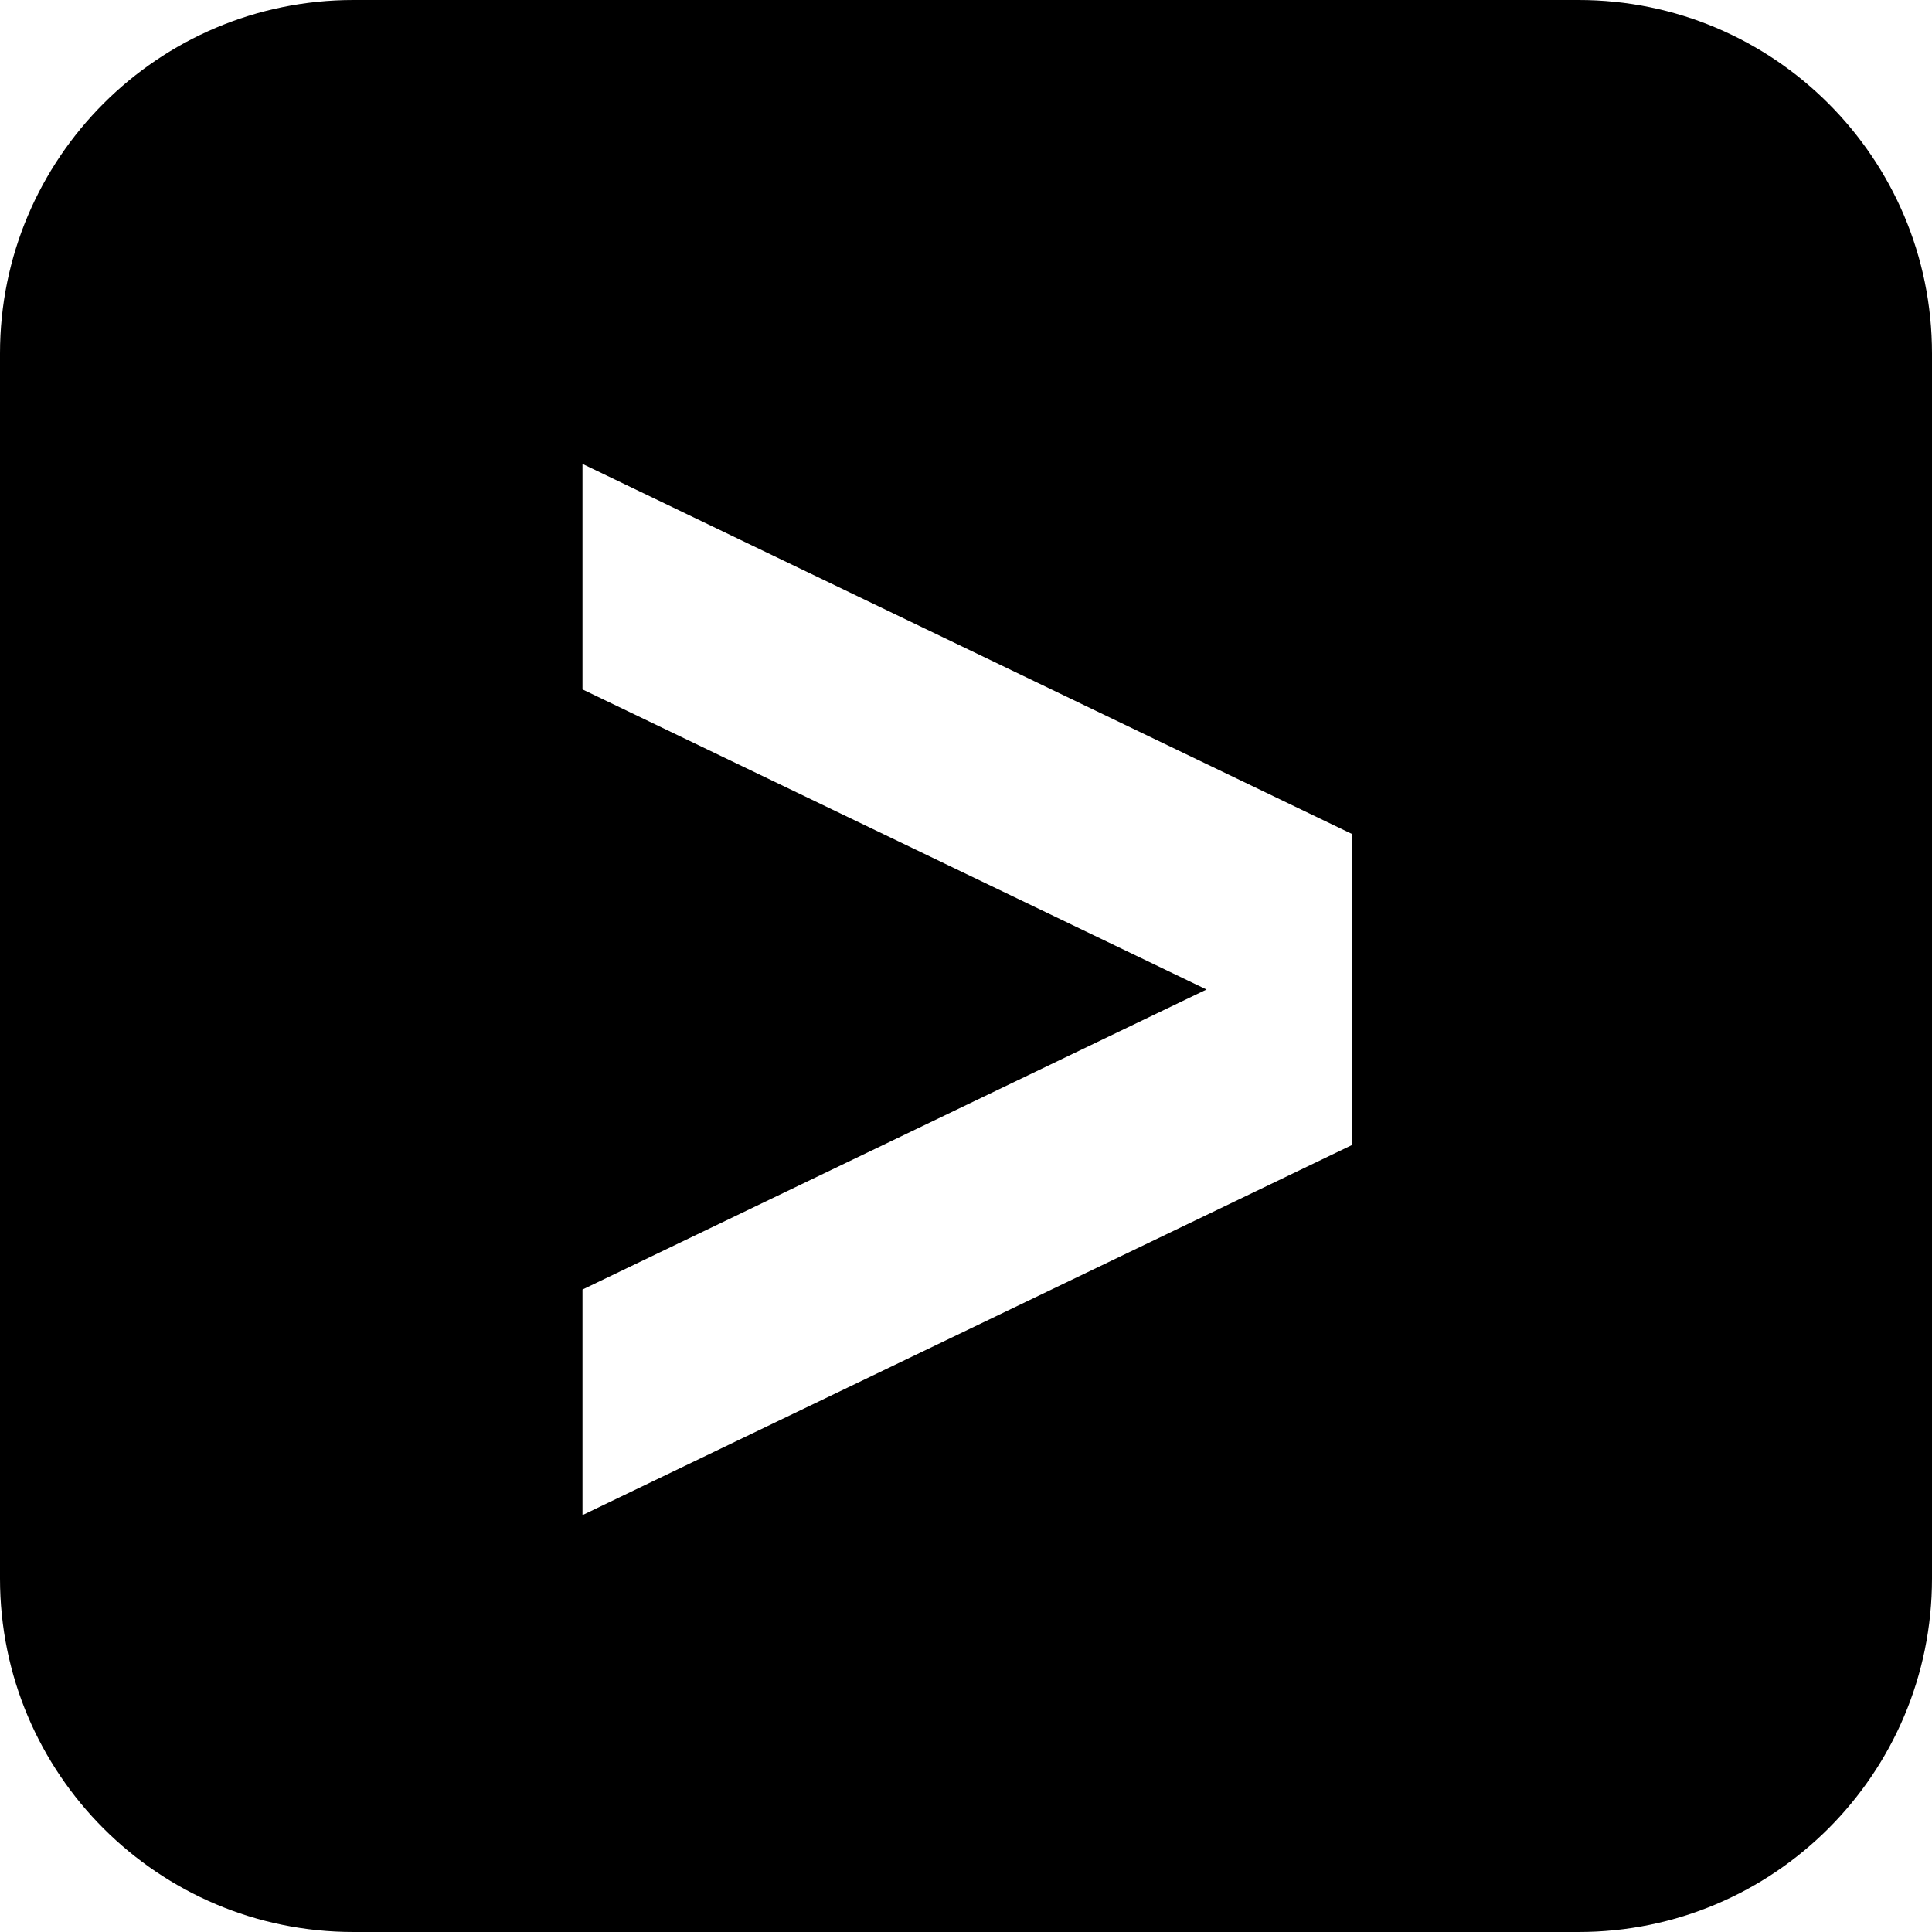
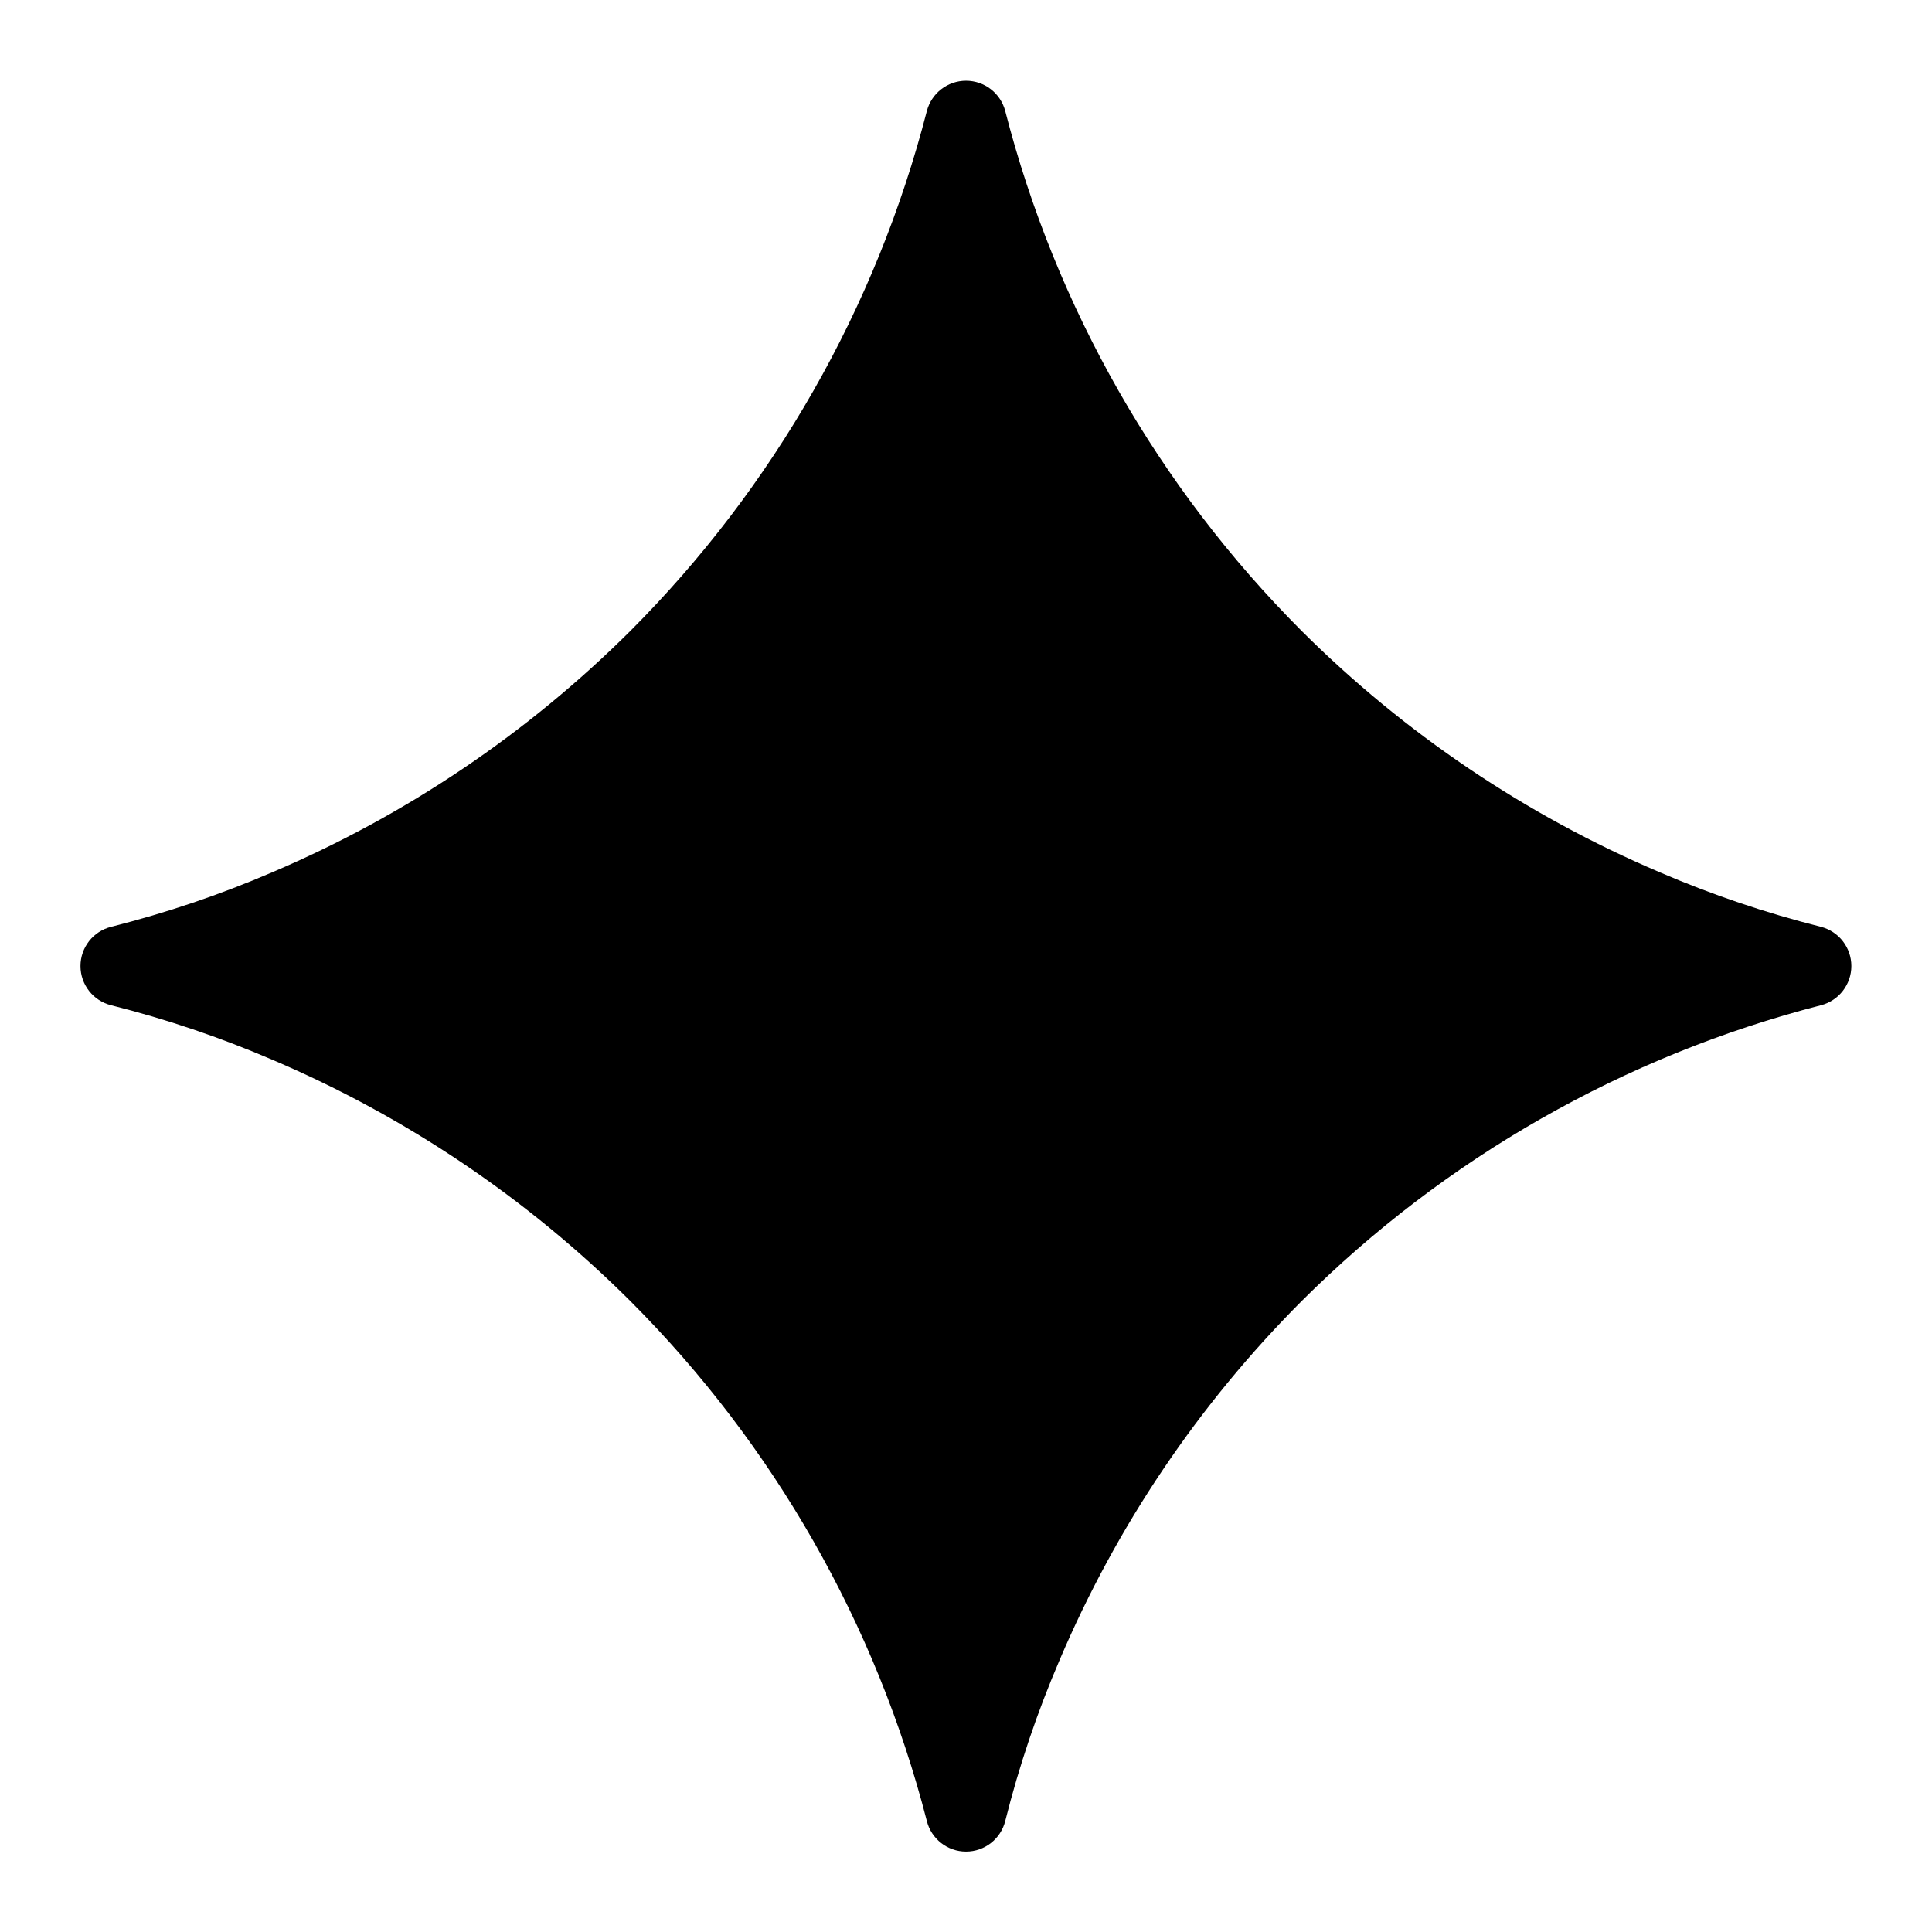
- <svg xmlns="http://www.w3.org/2000/svg" viewBox="0 0 24 24">
-   <path fill="currentColor" fill-rule="evenodd" d="M0 4.391A4.391 4.391 0 014.391 0h15.217A4.391 4.391 0 0124 4.391v15.217A4.391 4.391 0 0119.608 24H4.391A4.391 4.391 0 010 19.608V4.391zM7.236 8.564l7.752 3.728-7.752 3.727v2.802l9.557-4.596v-3.866L7.236 5.763v2.801z" />
+ <svg xmlns="http://www.w3.org/2000/svg" fill="currentColor" fill-rule="evenodd" height="1em" style="flex:none;line-height:1" viewBox="0 0 24 24" width="1em">
+   <path d="M 20.616 10.835 a 14.147 14.147 0 0 1 -4.45 -3.001 14.111 14.111 0 0 1 -3.678 -6.452 .503 .503 0 0 0 -.975 0 14.134 14.134 0 0 1 -3.679 6.452 14.155 14.155 0 0 1 -4.45 3.001 c -.65 .28 -1.318 .505 -2.002 .678 a .502 .502 0 0 0 0 .975 c .684 .172 1.35 .397 2.002 .677 a 14.147 14.147 0 0 1 4.45 3.001 14.112 14.112 0 0 1 3.679 6.453 .502 .502 0 0 0 .975 0 c .172 -.685 .397 -1.351 .677 -2.003 a 14.145 14.145 0 0 1 3.001 -4.45 14.113 14.113 0 0 1 6.453 -3.678 .503 .503 0 0 0 0 -.975 13.245 13.245 0 0 1 -2.003 -.678 z" />
</svg>
